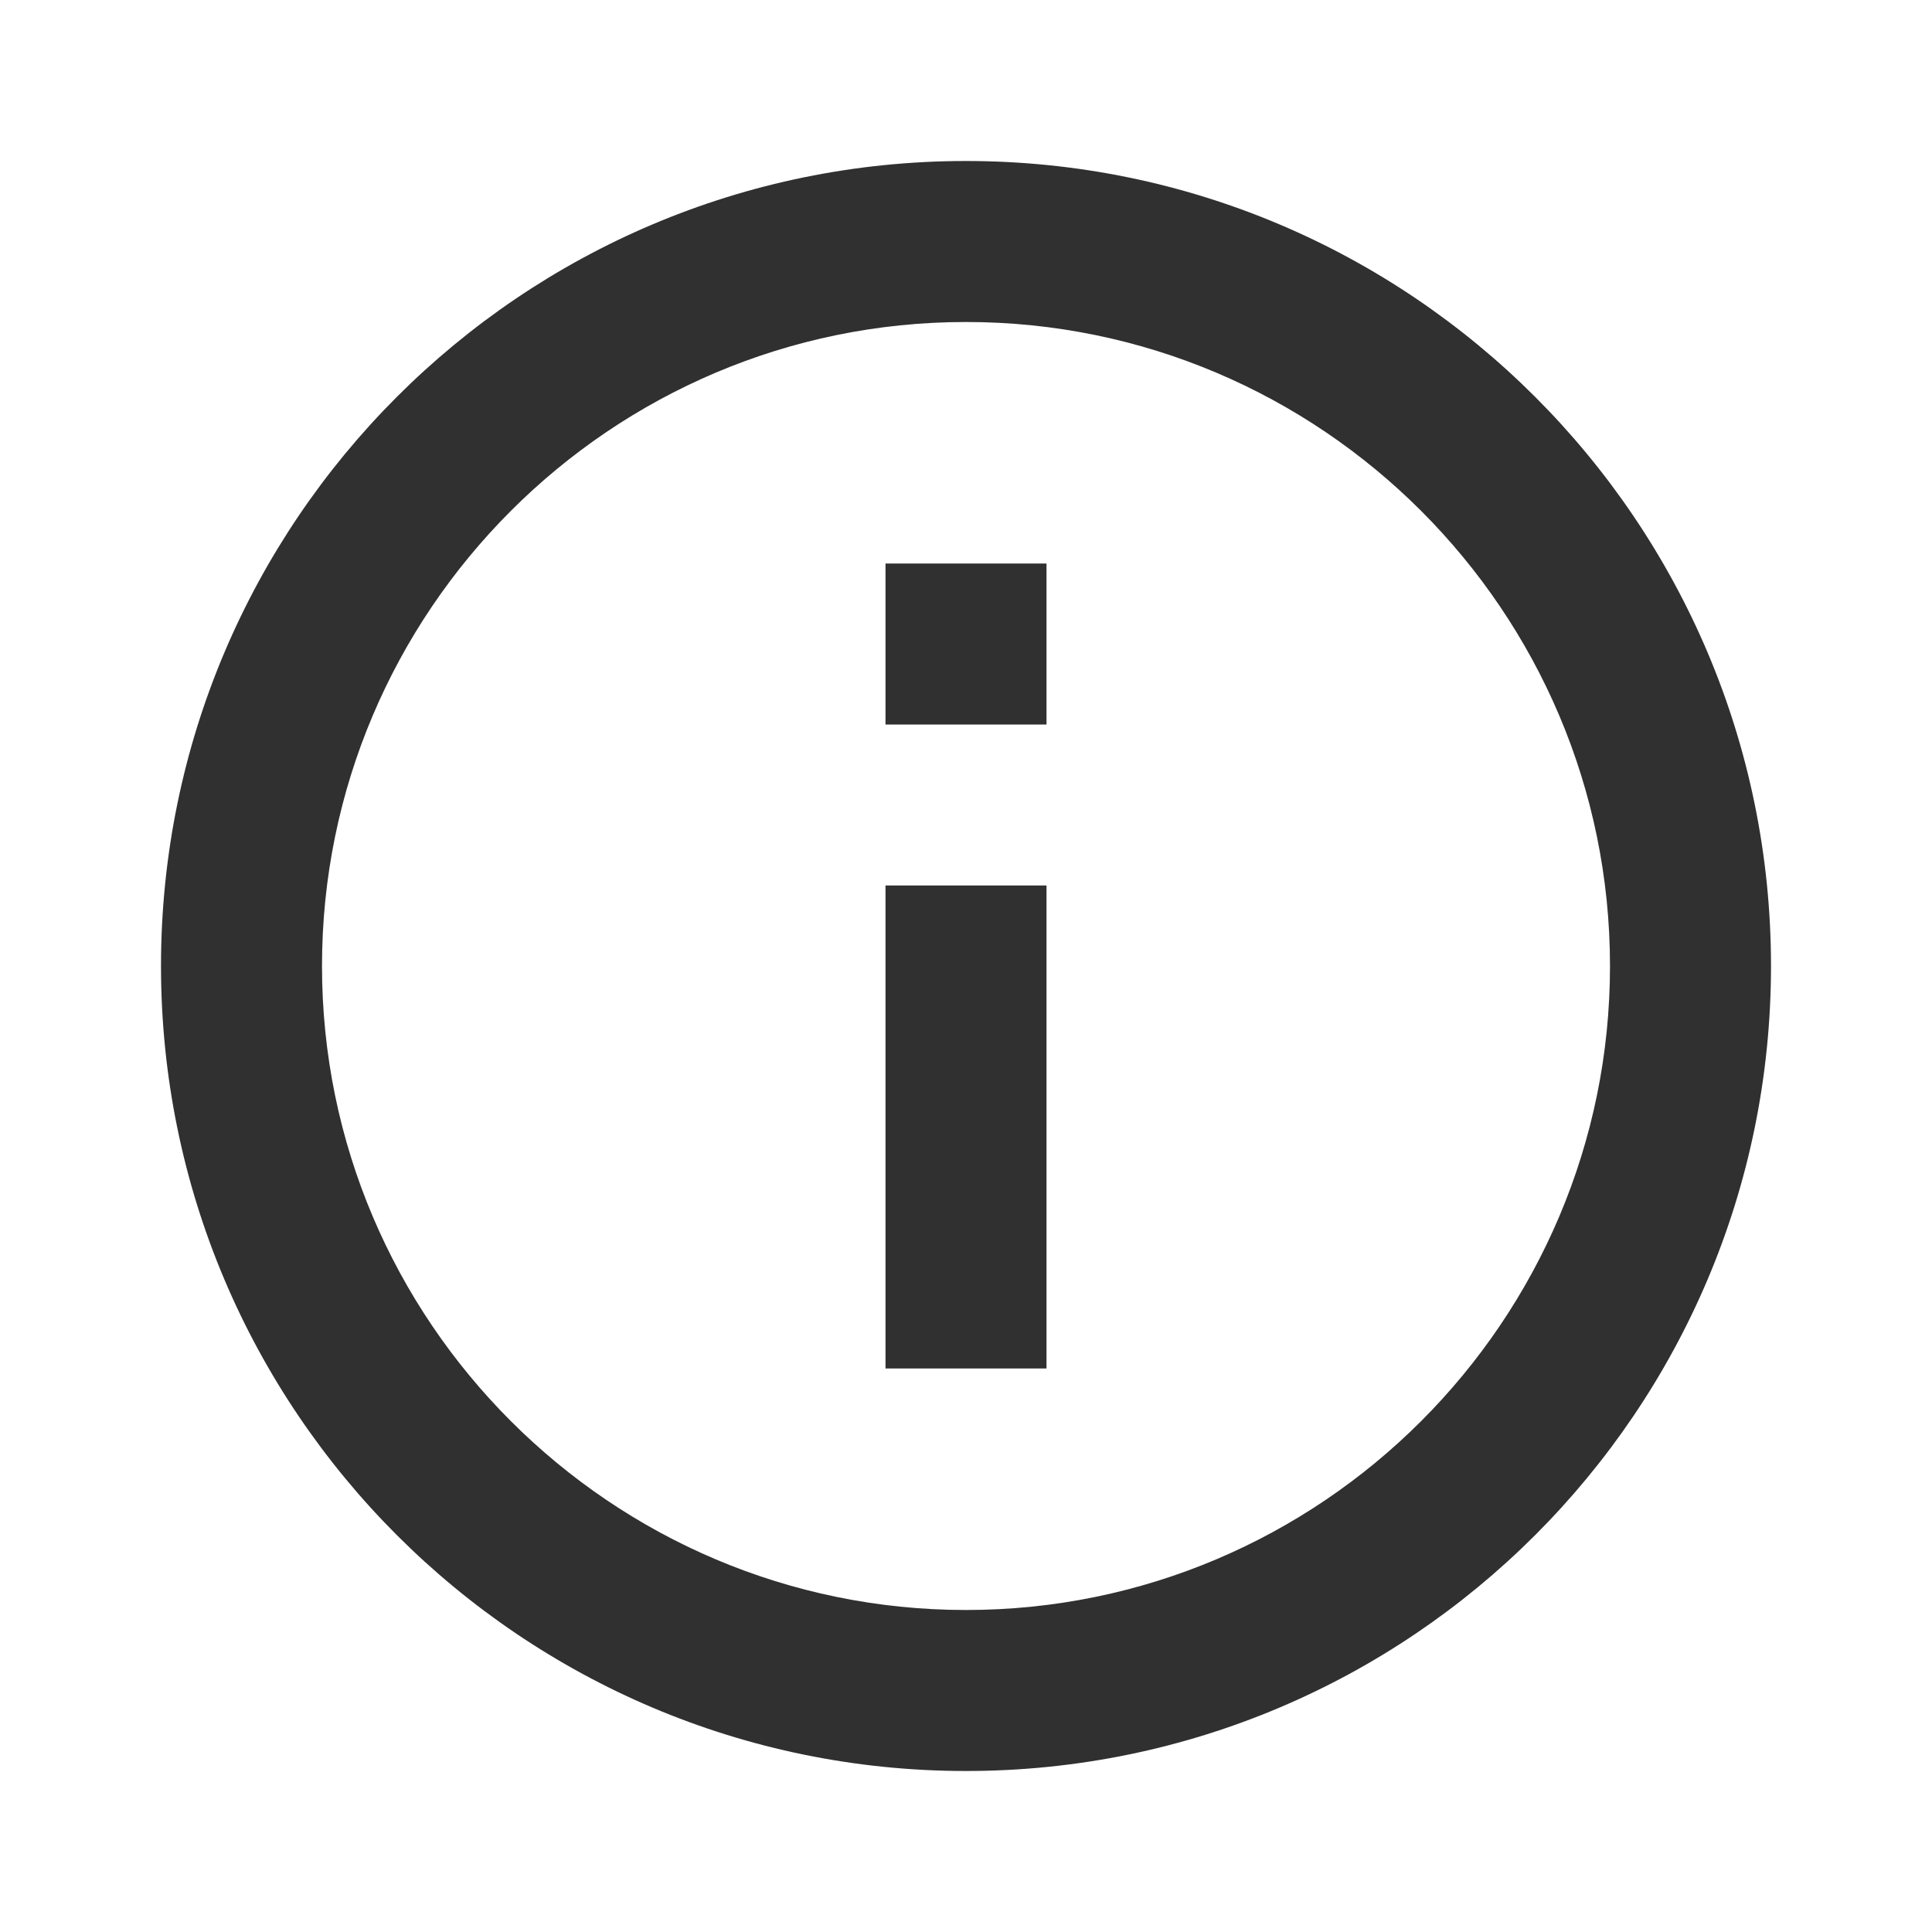
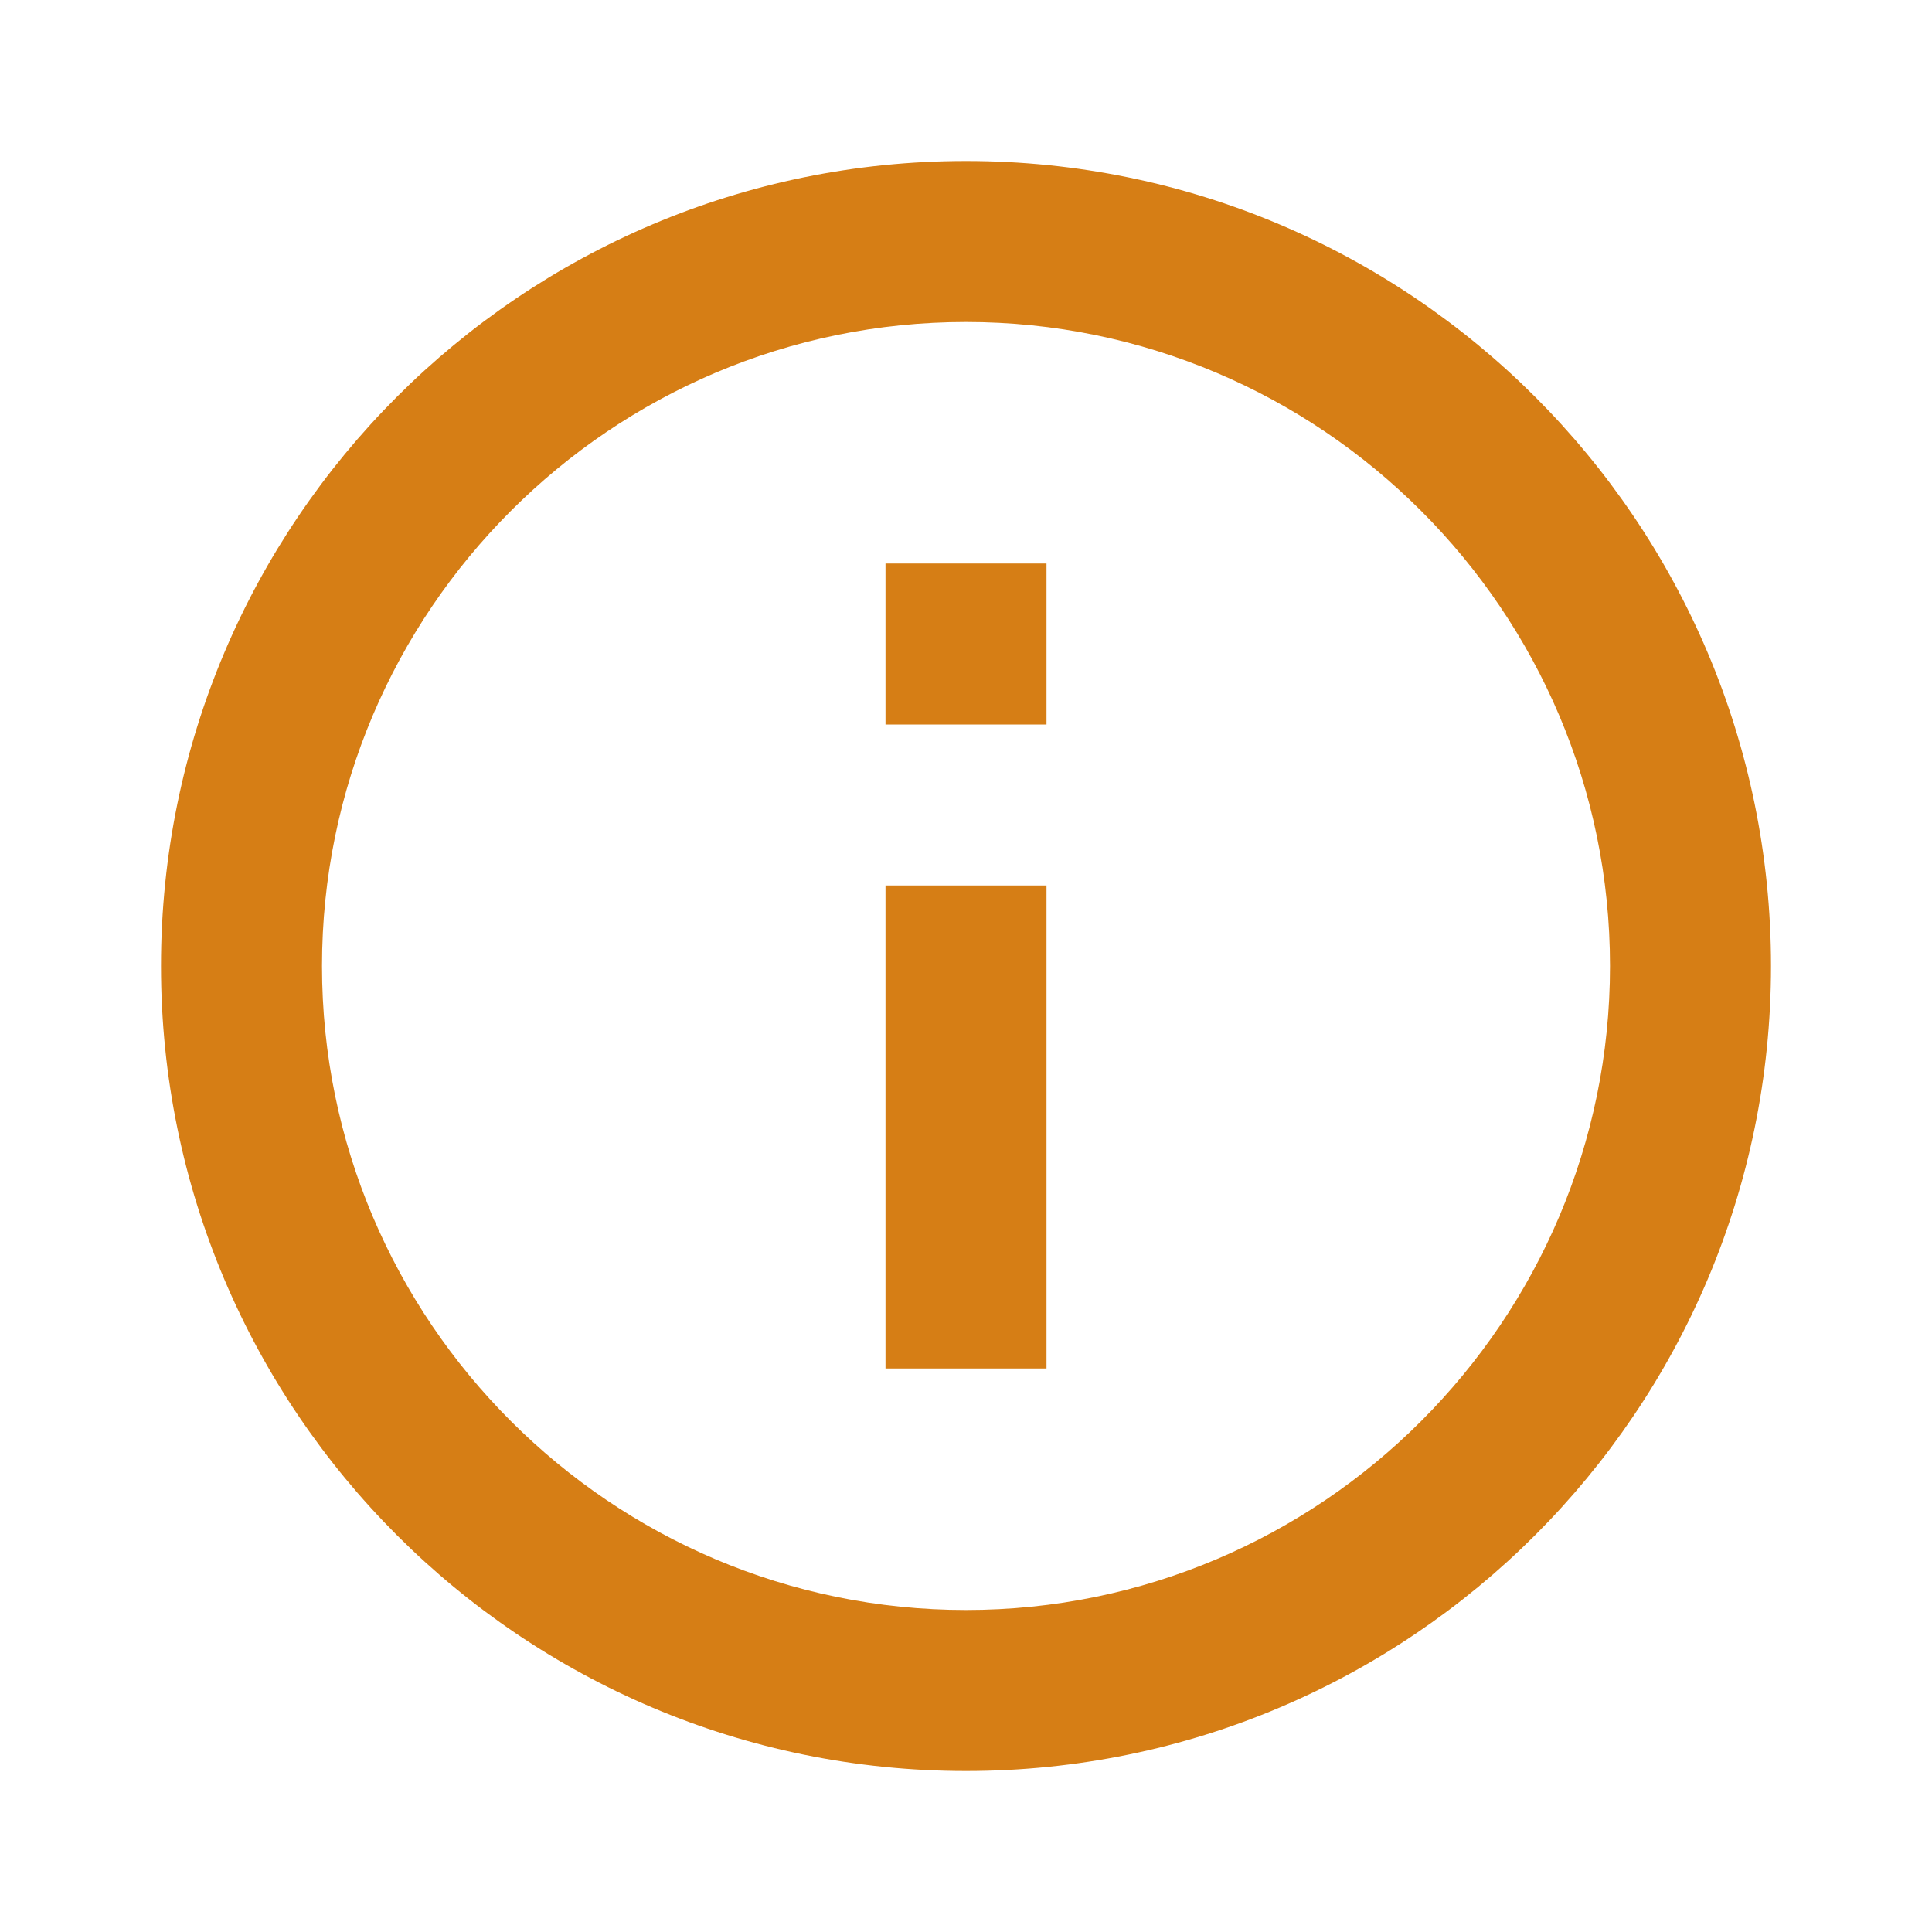
- <svg xmlns="http://www.w3.org/2000/svg" height="24px" viewBox="0 0 24 24" width="24px" fill="#303030">
+ <svg xmlns="http://www.w3.org/2000/svg" height="24px" viewBox="0 0 24 24" width="24px" fill="#d67e15">
  <path d="M0 0h24v24H0V0z" fill="none" />
  <path d="M11 7h2v2h-2zm0 4h2v6h-2zm1-9C6.48 2 2 6.48 2 12s4.48 10 10 10 10-4.48 10-10S17.52 2 12 2zm0 18c-4.41 0-8-3.59-8-8s3.59-8 8-8 8 3.59 8 8-3.59 8-8 8z" />
</svg>
